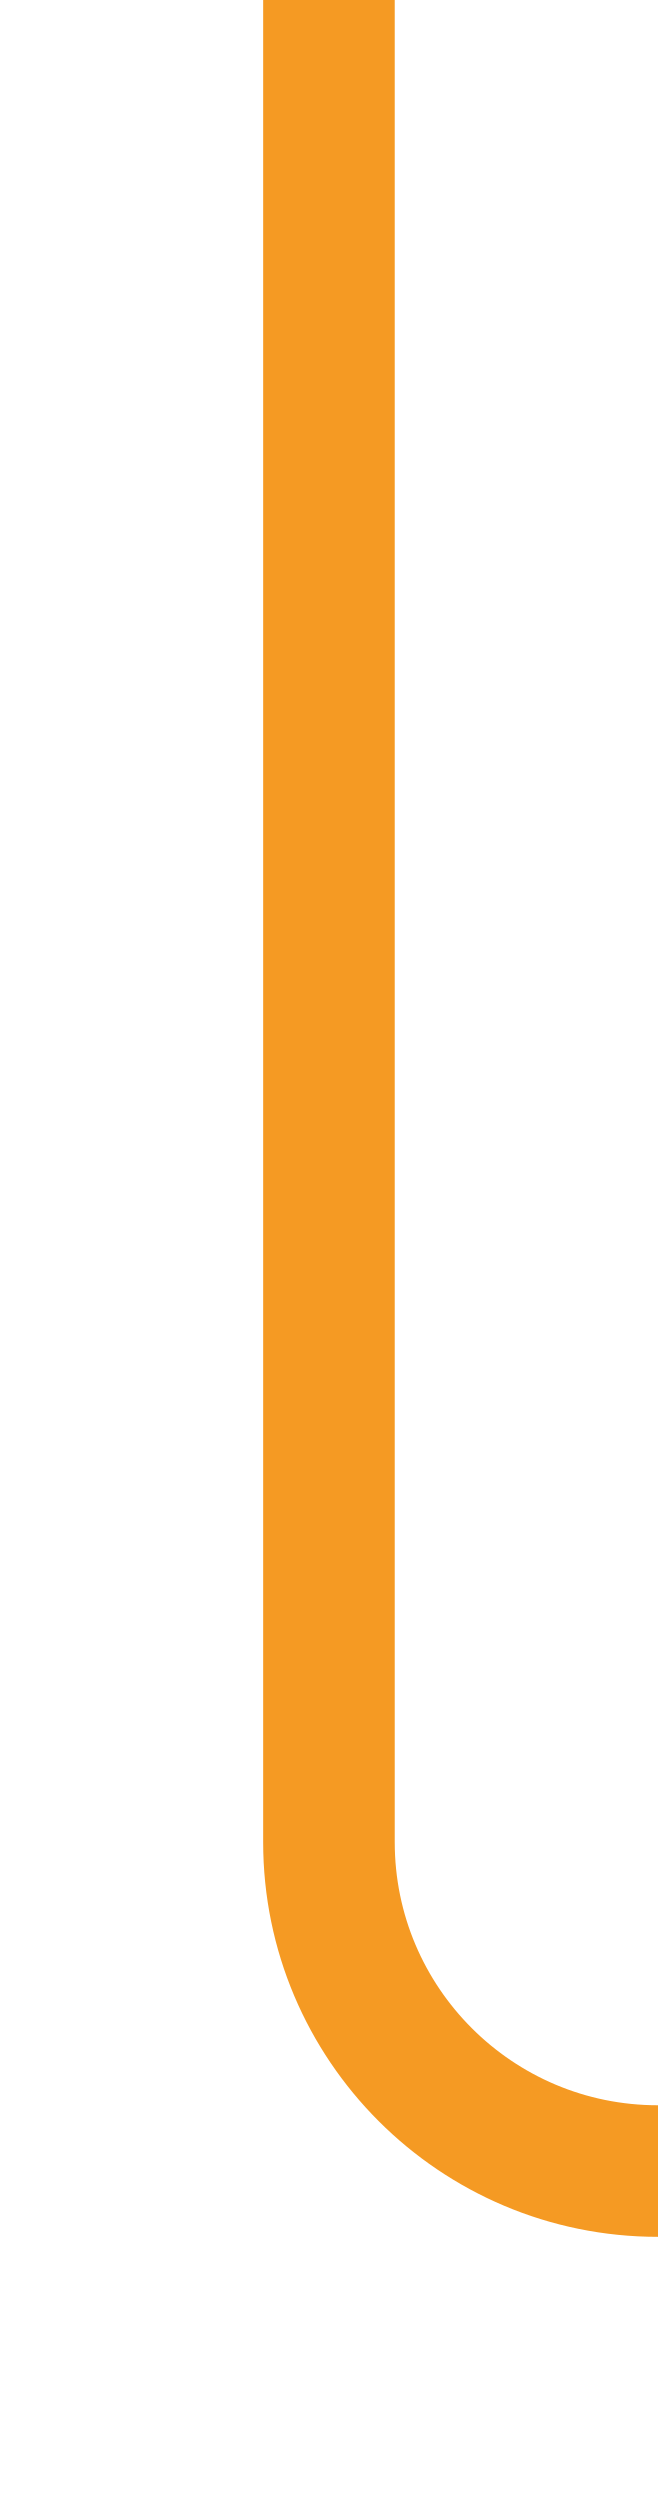
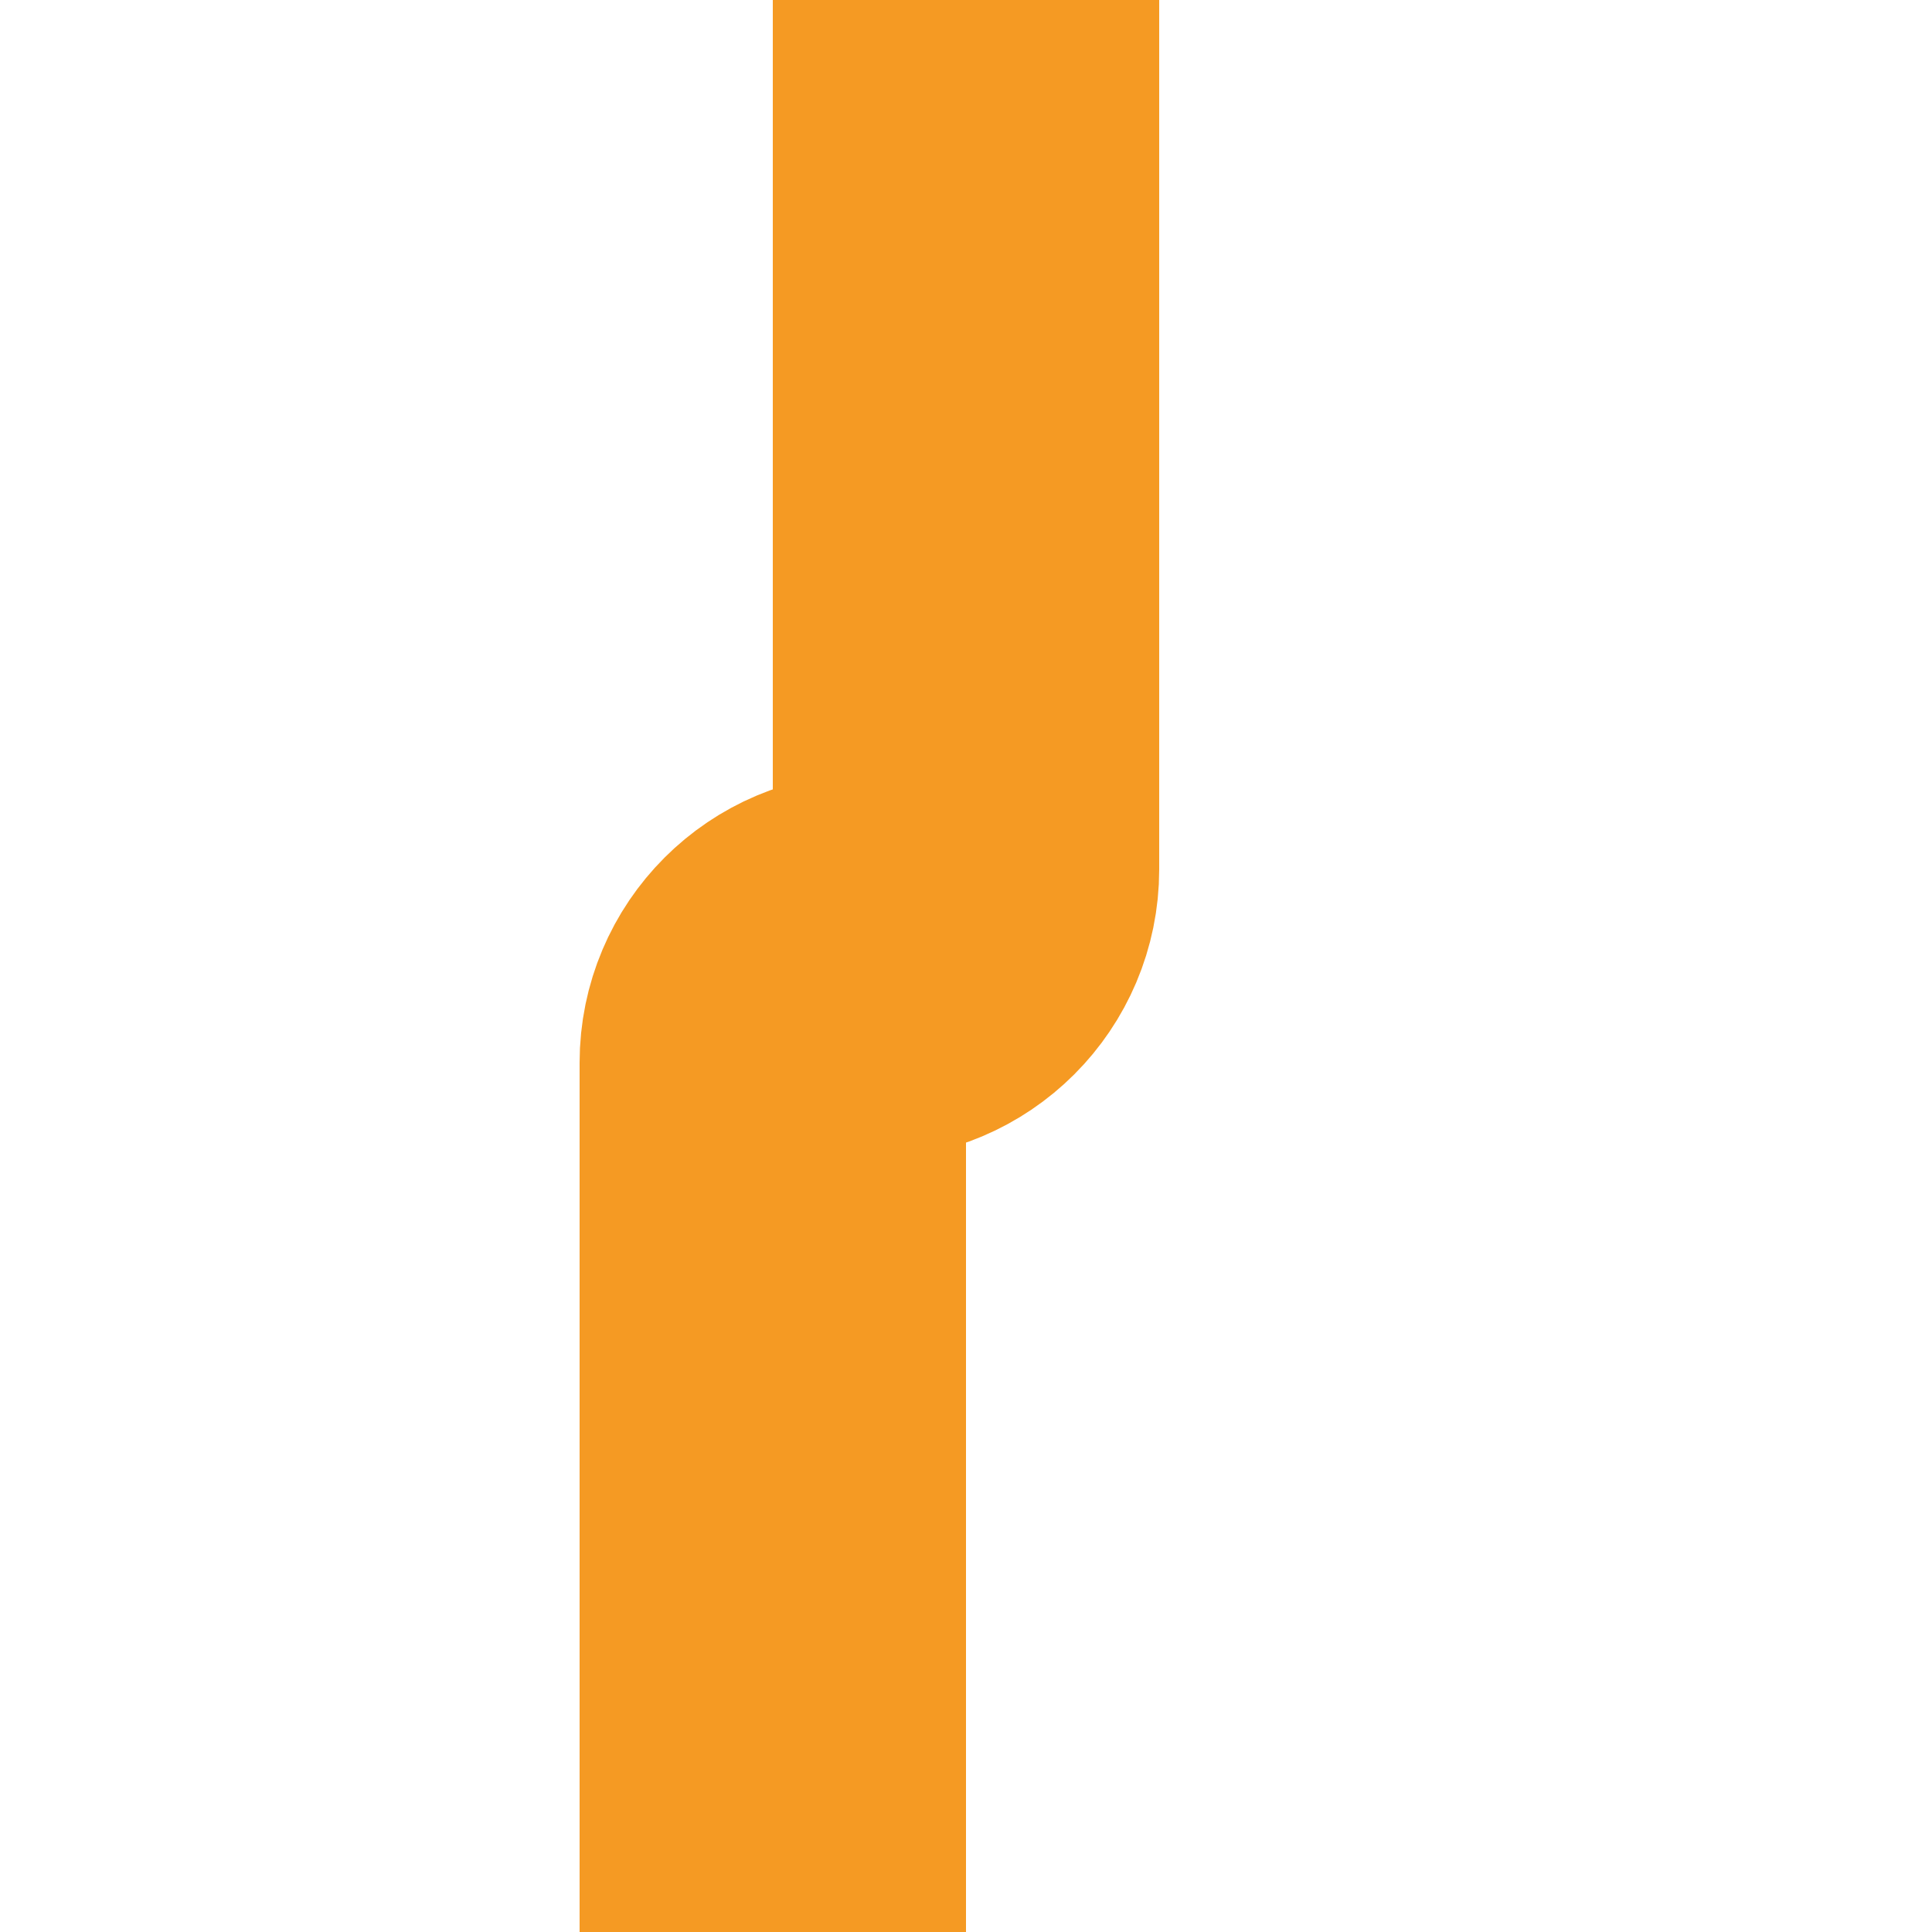
- <svg xmlns="http://www.w3.org/2000/svg" version="1.1" width="10px" height="38px" preserveAspectRatio="xMidYMin meet" viewBox="515 347  8 38">
-   <path d="M 519 347  L 519 375  A 5 5 0 0 0 524 380 L 710 380  A 5 5 0 0 1 715 385 L 715 430  " stroke-width="2" stroke="#f59a23" fill="none" />
+ <svg xmlns="http://www.w3.org/2000/svg" version="1.1" width="10px" height="10px" preserveAspectRatio="xMinYMid meet" viewBox="393 60  10 8">
+   <path d="M 398 59  L 398 63.5  A 0.5 0.5 0 0 1 397.5 64 A 0.5 0.5 0 0 0 397 64.5 L 397 70  " stroke-width="2" stroke="#f59a23" fill="none" />
</svg>
